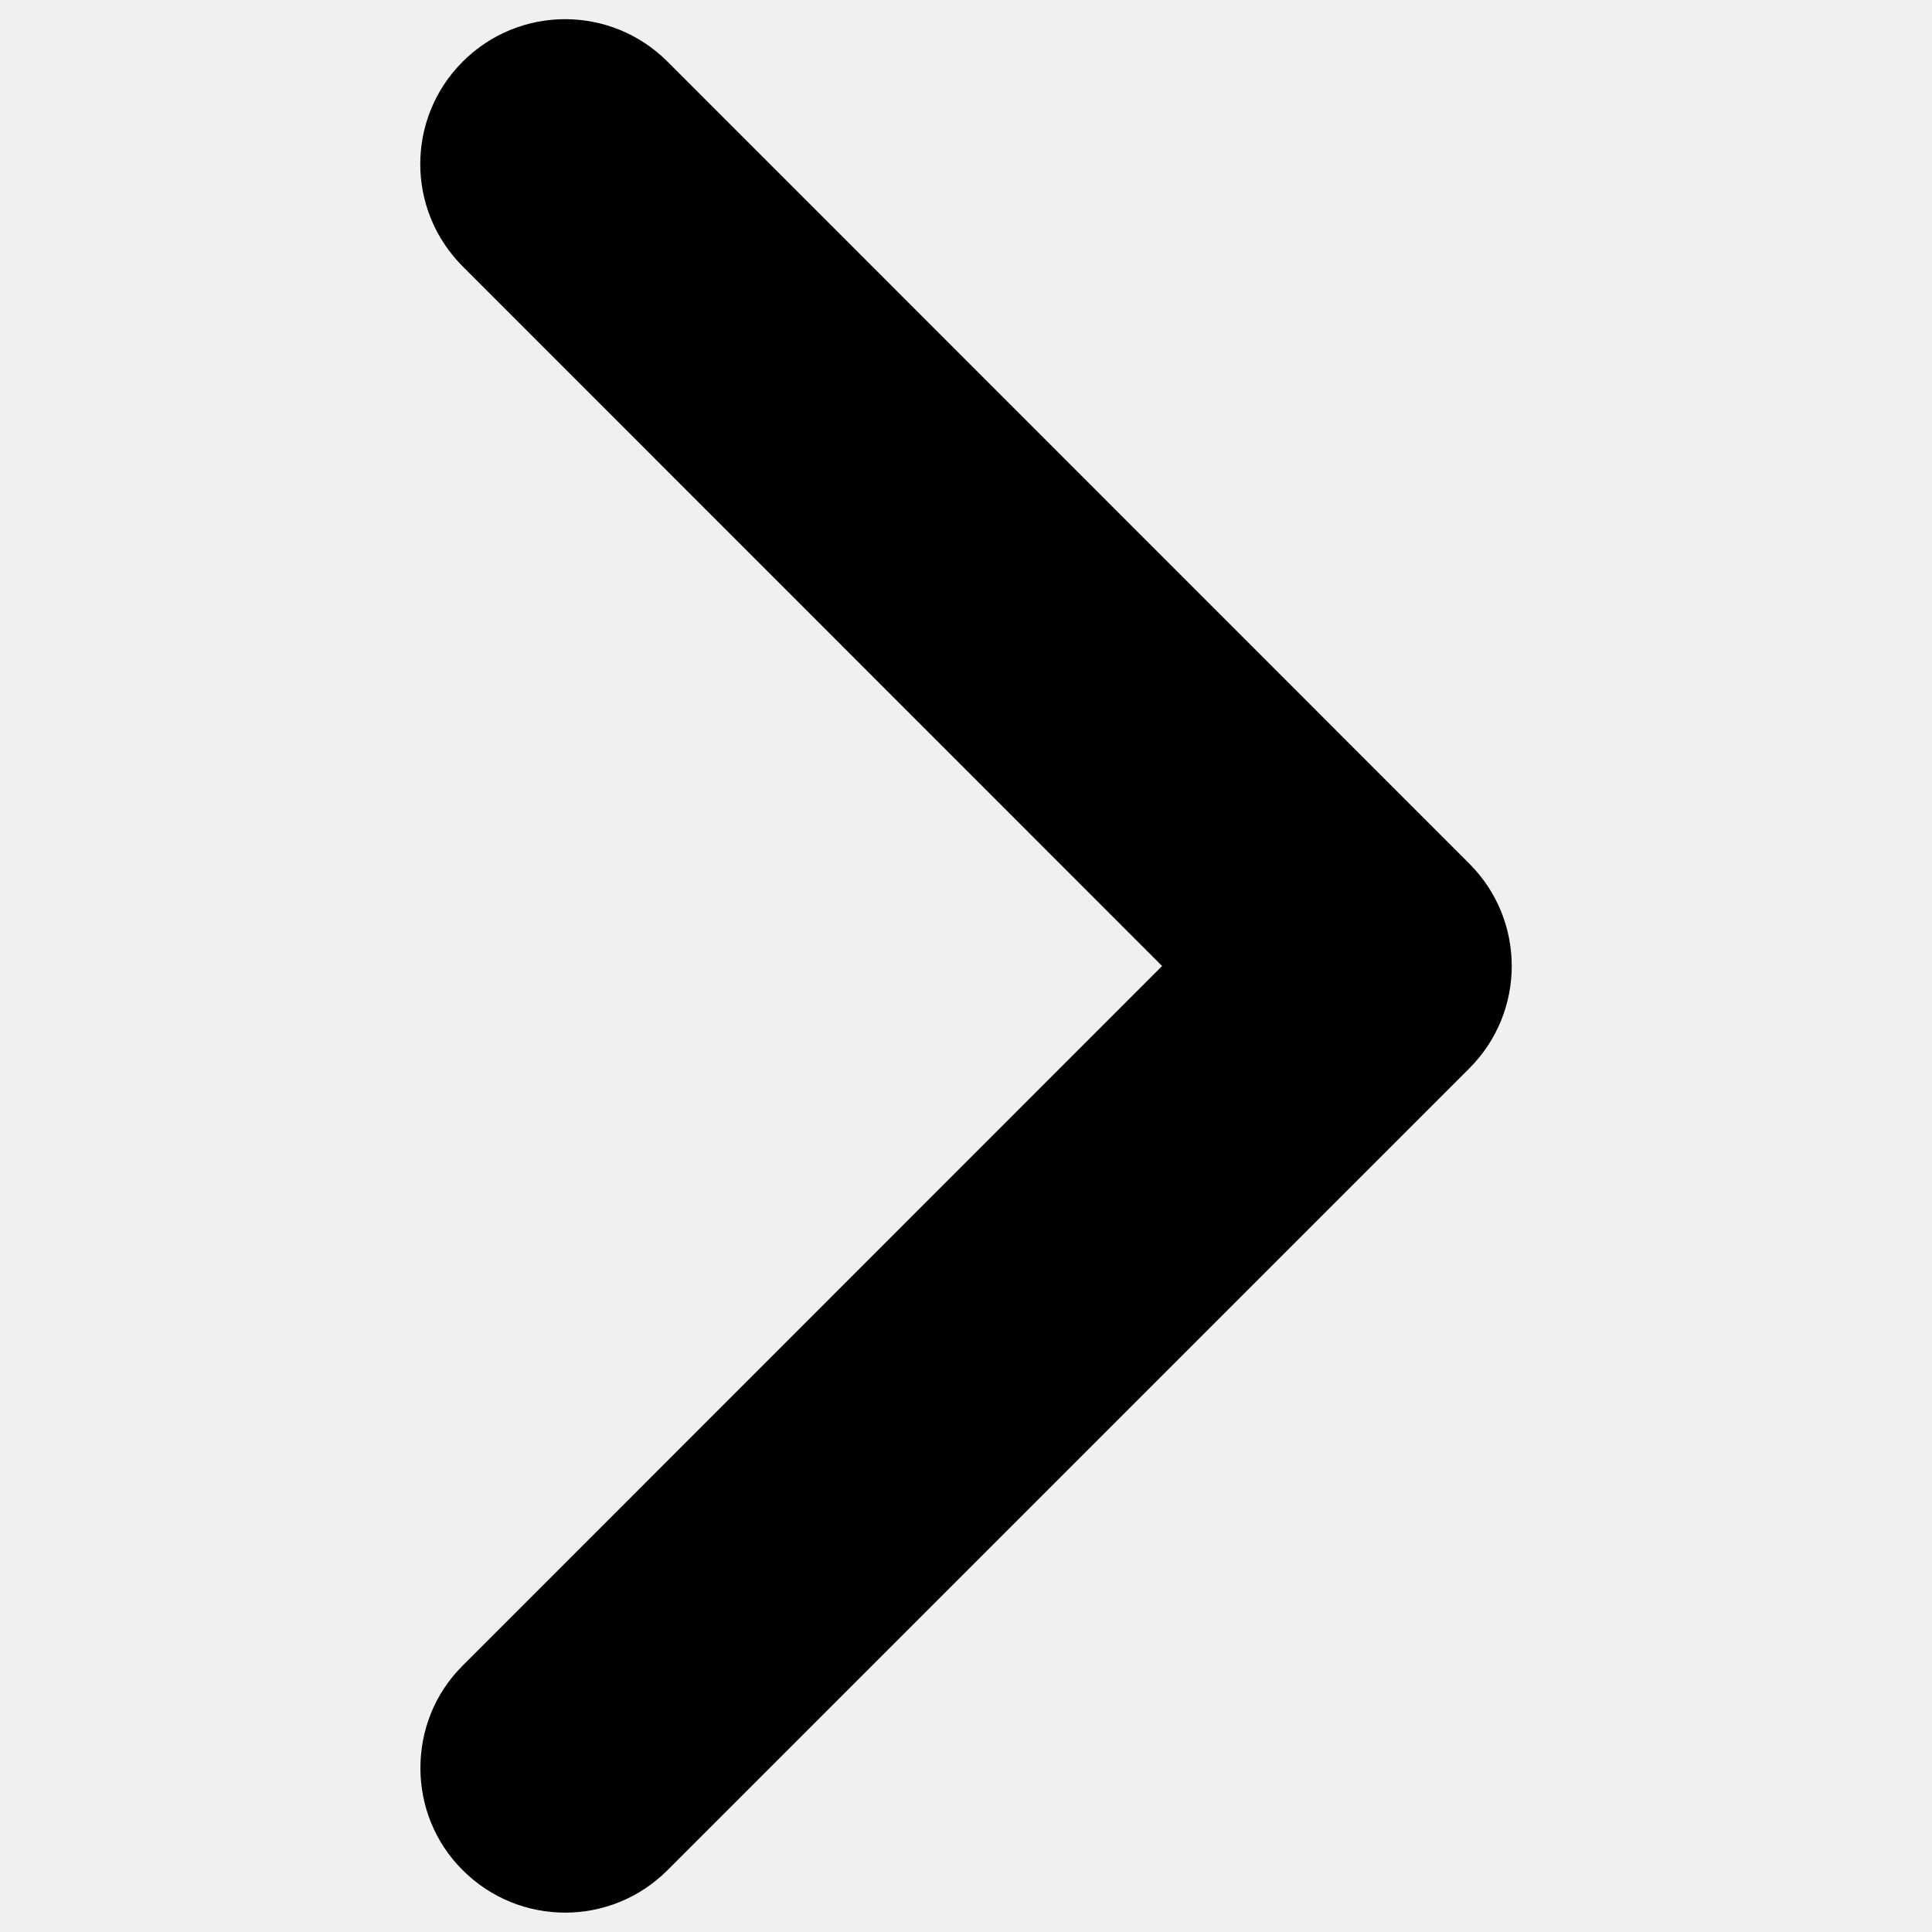
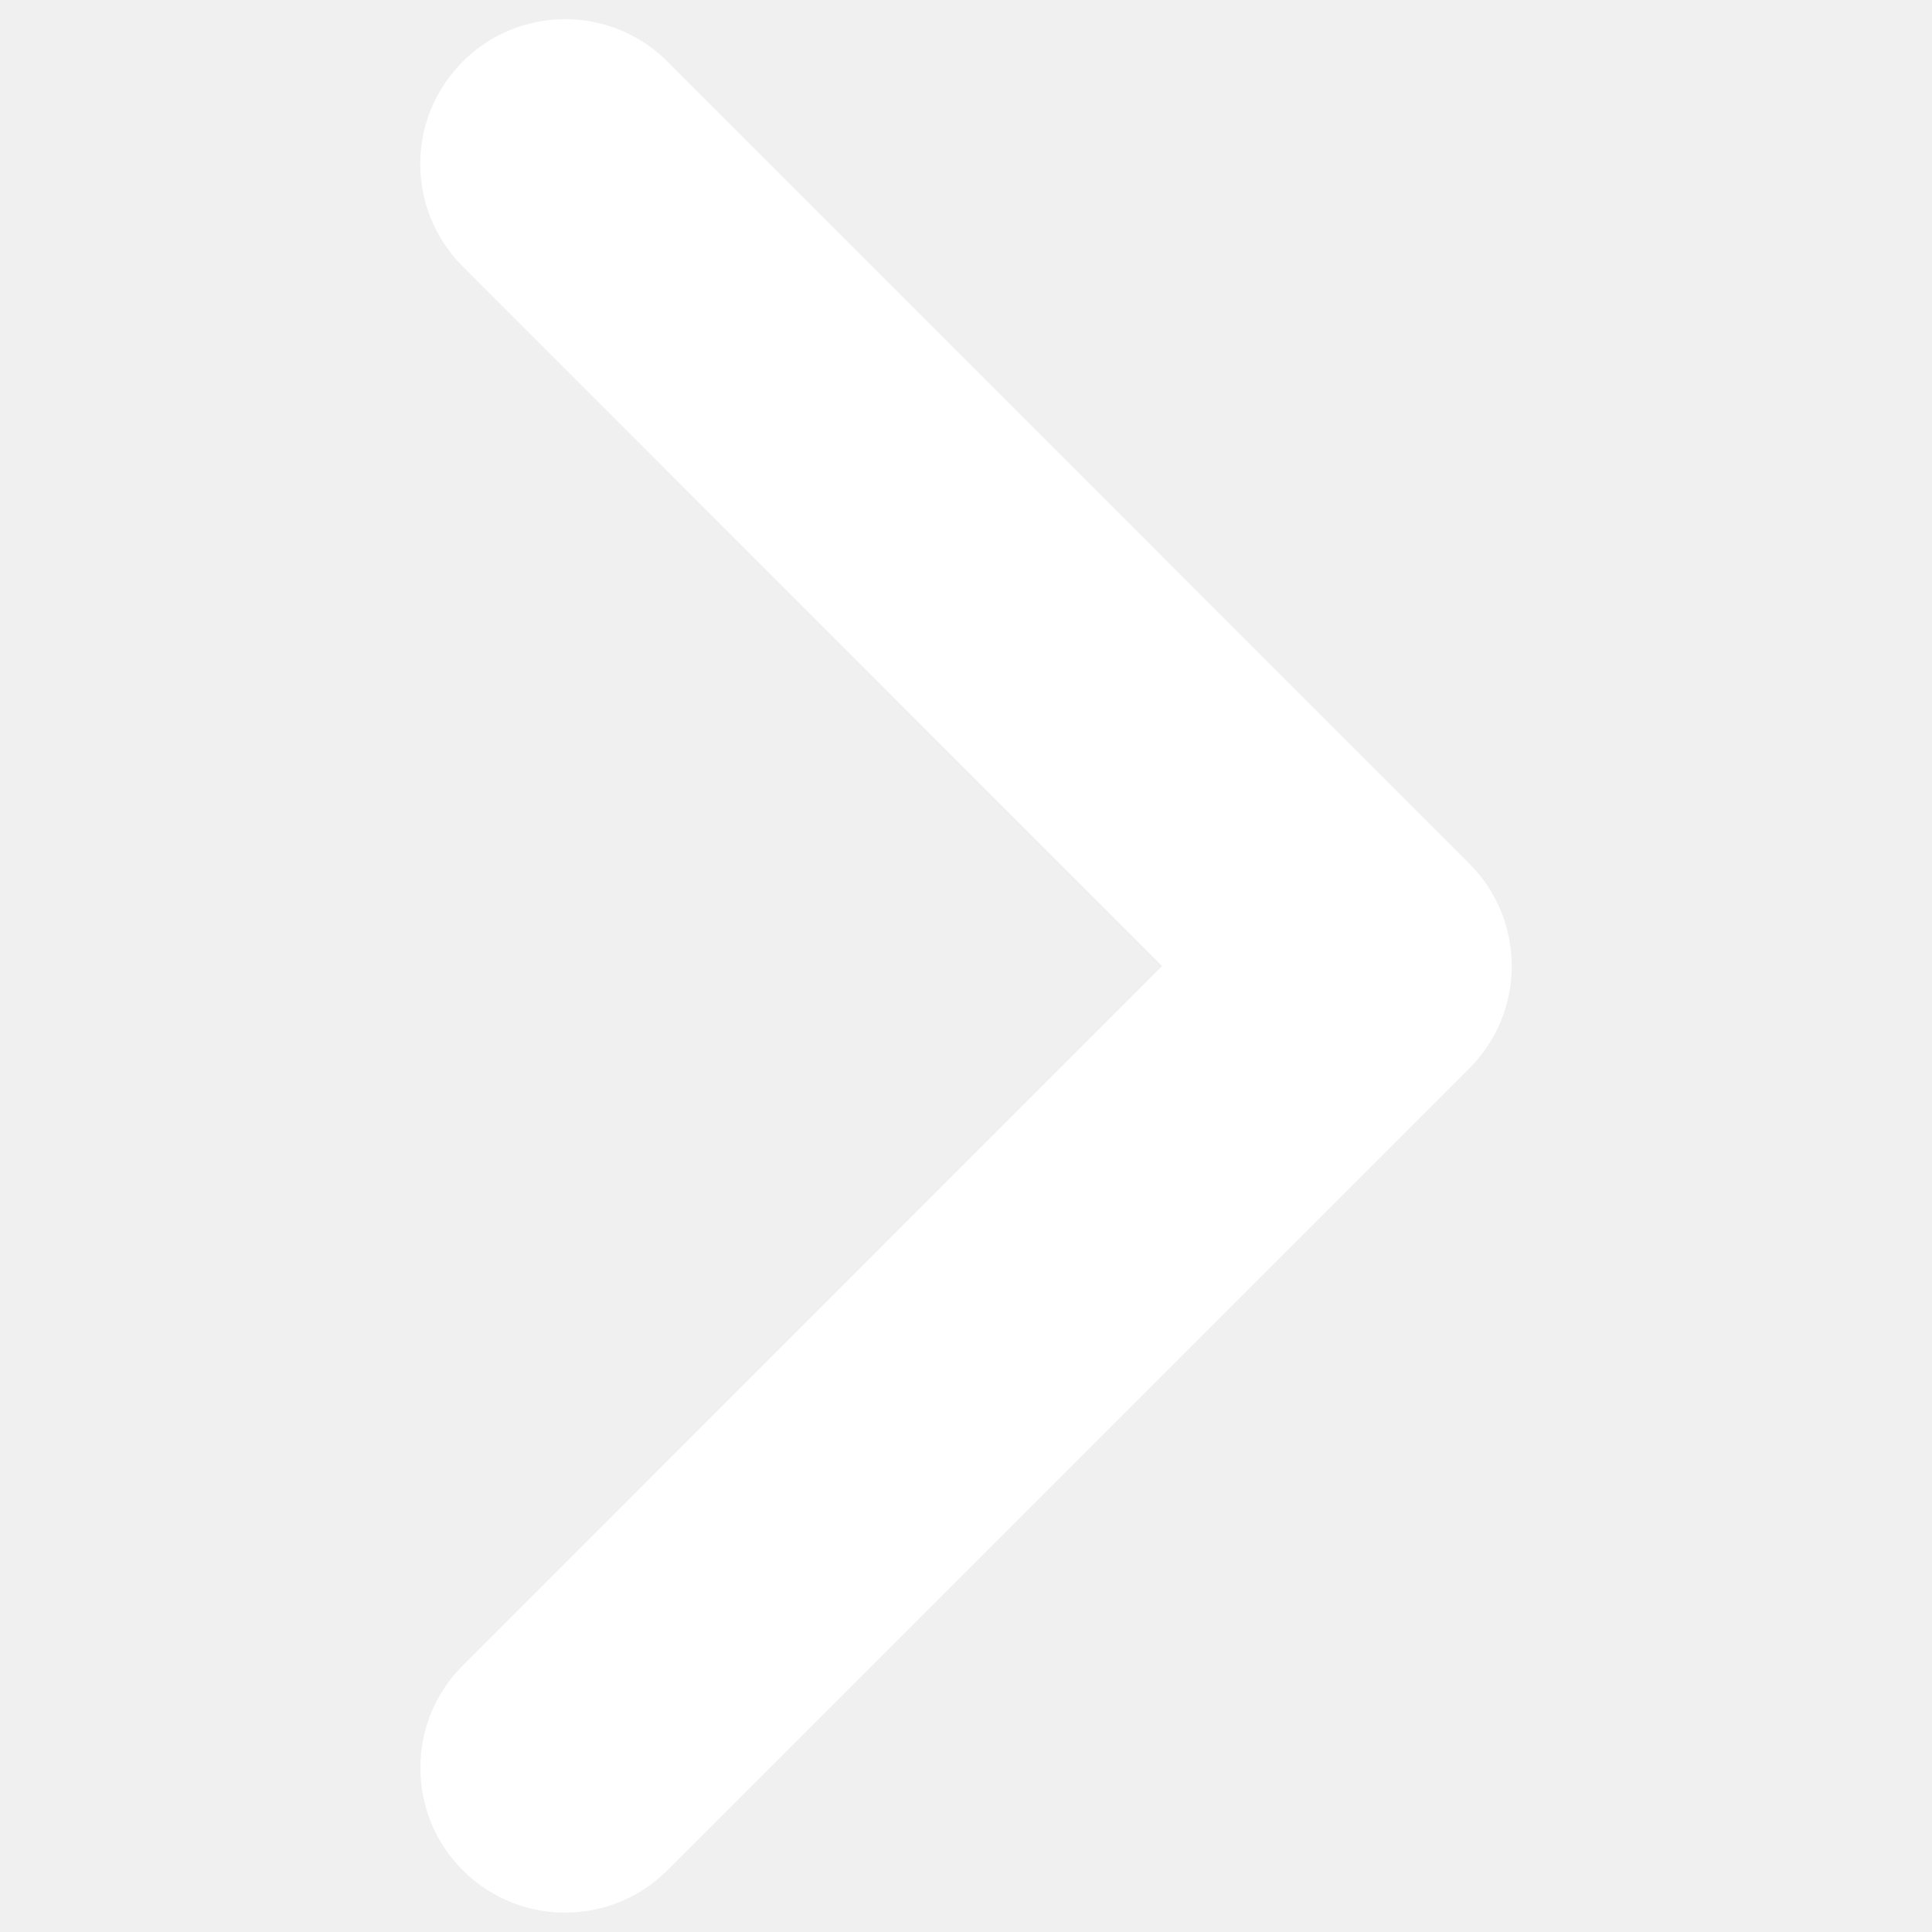
<svg xmlns="http://www.w3.org/2000/svg" version="1.1" x="0px" y="0px" viewBox="0 0 1000 1000" enable-background="new 0 0 1000 1000" xml:space="preserve">
  <g>
-     <path d="M217.6,915.1c0-19.2,7.2-38.4,21.9-53L601.5,500L239.5,137.9c-29.3-29.3-29.3-76.7,0-106c29.3-29.3,76.7-29.3,106,0L760.5,447c29.3,29.3,29.3,76.7,0,106L345.5,968c-29.3,29.3-76.7,29.3-106,0C224.8,953.4,217.6,934.2,217.6,915.1L217.6,915.1z" />
+     <path fill="white" d="M217.6,915.1c0-19.2,7.2-38.4,21.9-53L601.5,500L239.5,137.9c-29.3-29.3-29.3-76.7,0-106c29.3-29.3,76.7-29.3,106,0L760.5,447c29.3,29.3,29.3,76.7,0,106L345.5,968c-29.3,29.3-76.7,29.3-106,0C224.8,953.4,217.6,934.2,217.6,915.1L217.6,915.1z" />
  </g>
</svg>
